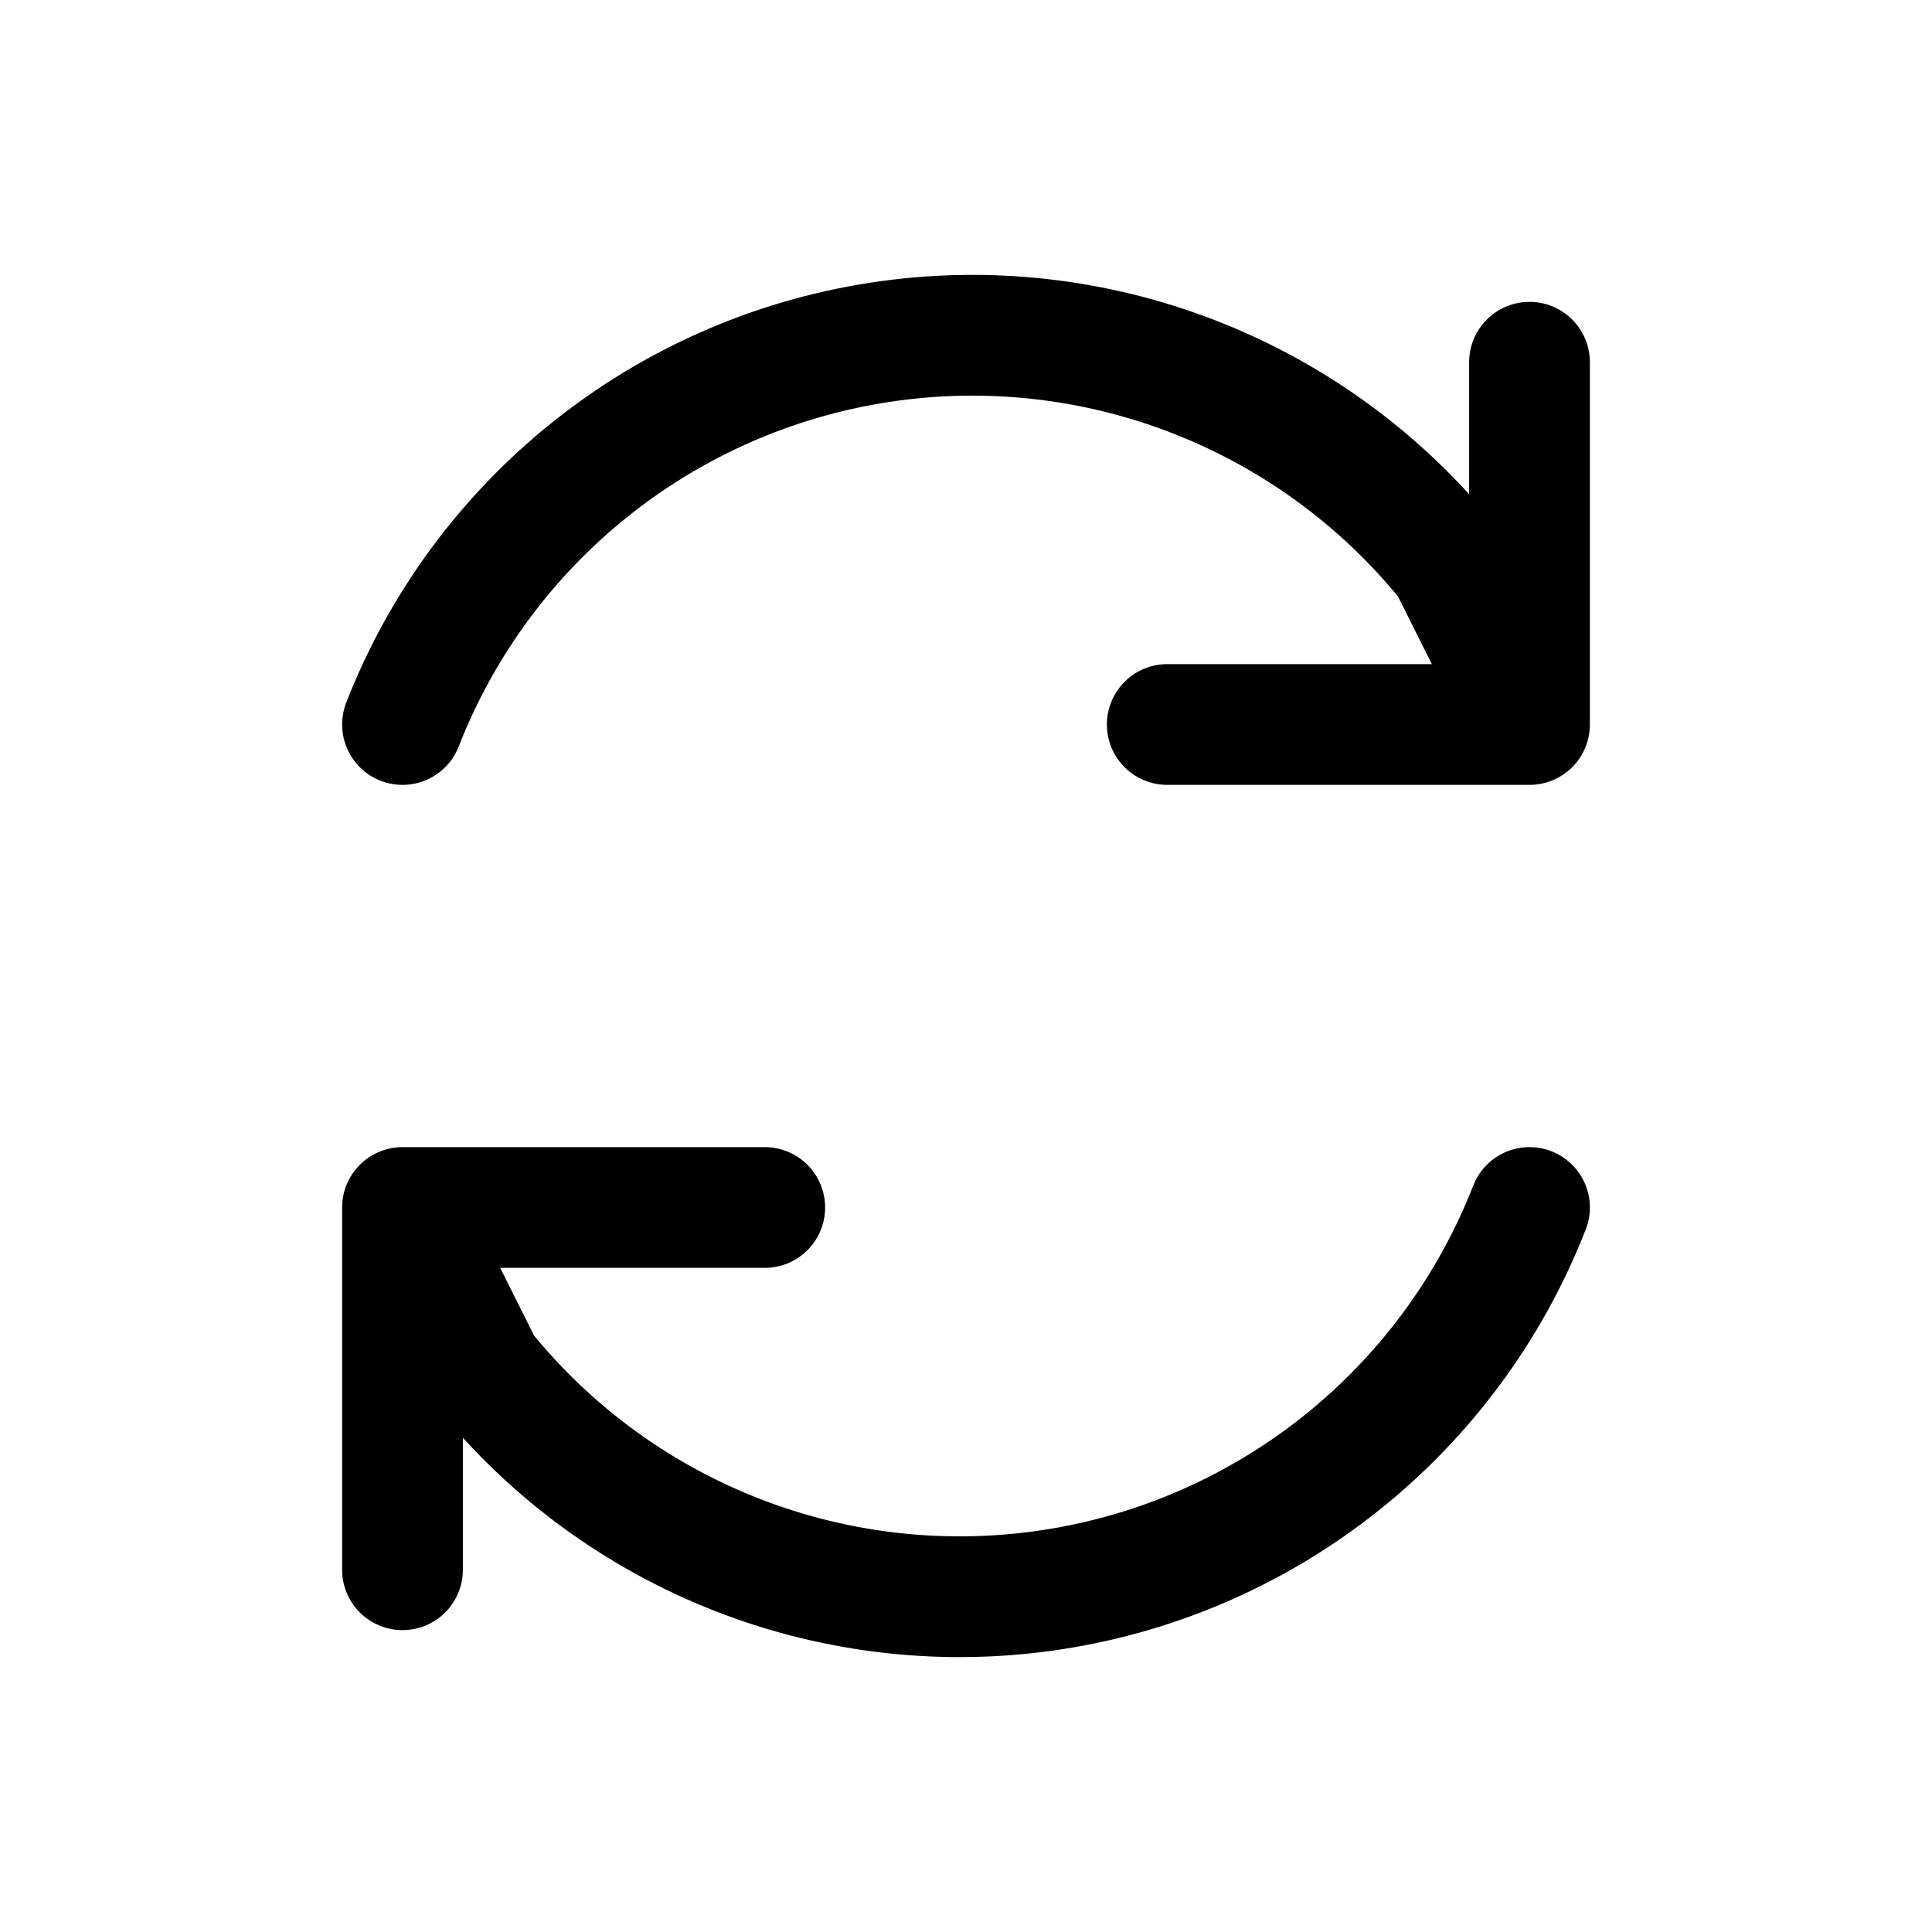
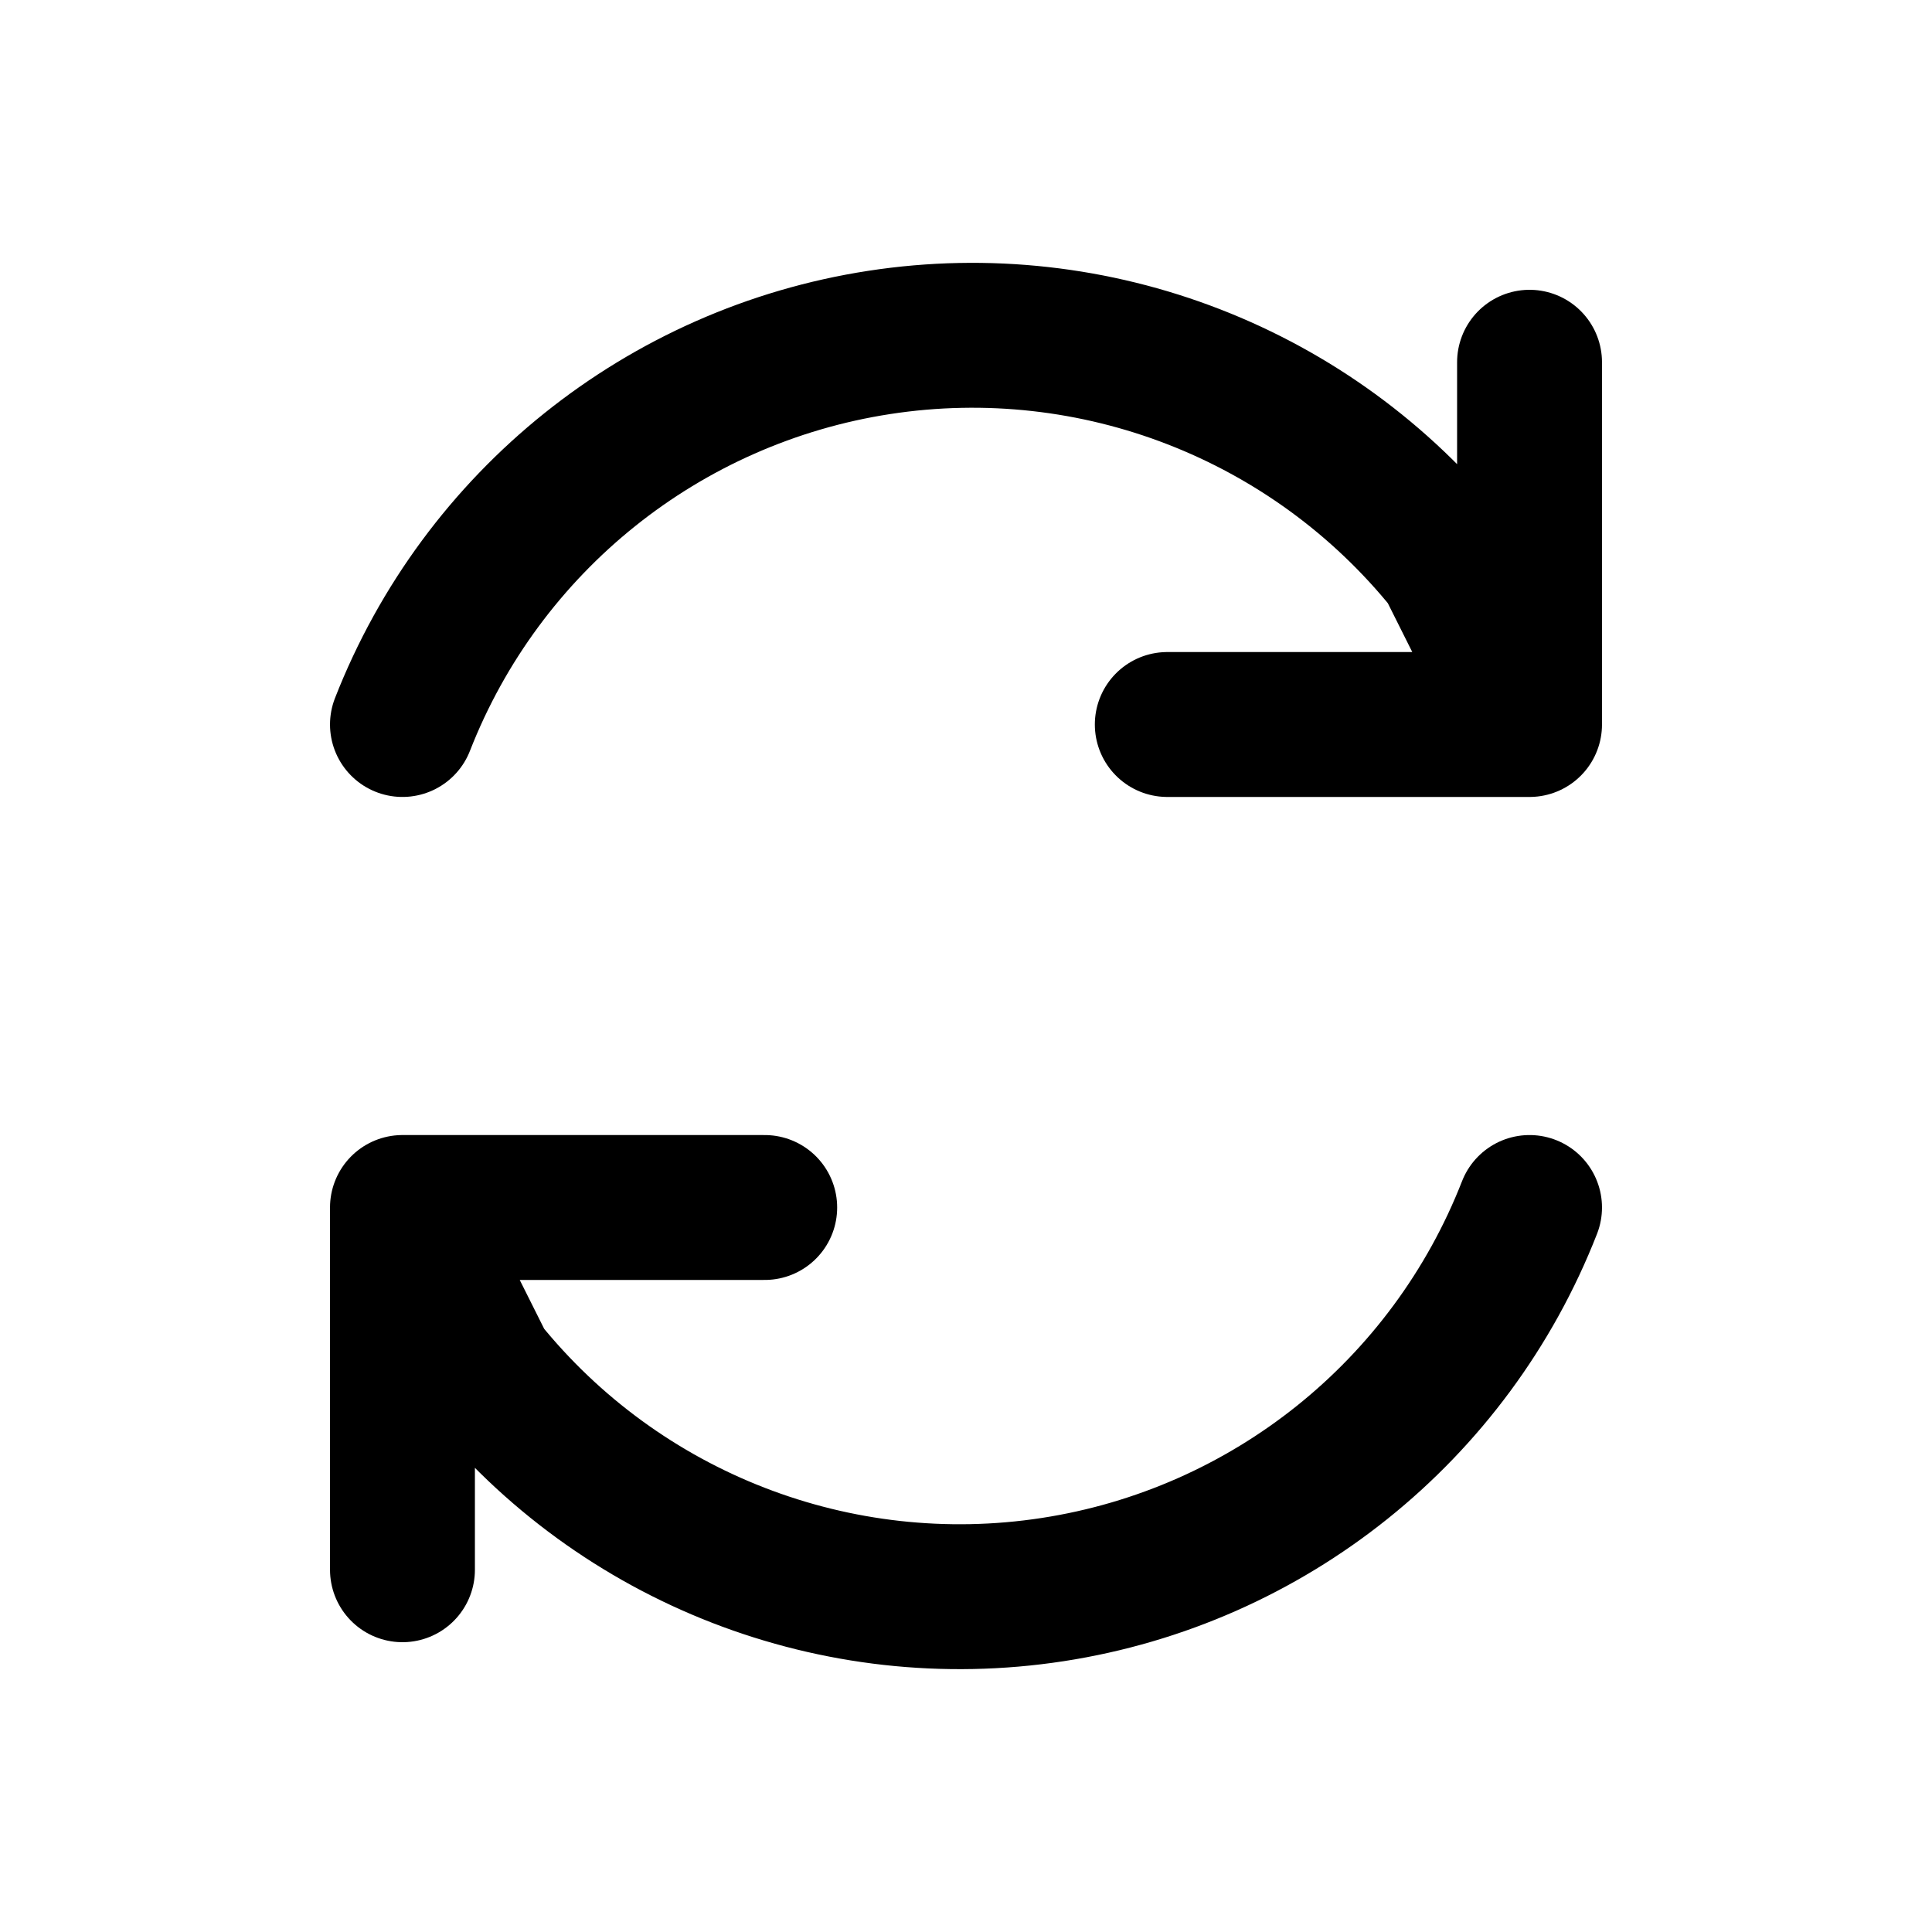
- <svg xmlns="http://www.w3.org/2000/svg" viewBox="0 0 24 24" fill="none" stroke="currentColor" stroke-width="1.5" stroke-linecap="round" stroke-linejoin="round">
-   <path d="M19 4.5V9h-4.5M5 19.5V15h4.5M5 9a7.6 7.6 0 0 1 13-2l1 2M19 15a7.6 7.6 0 0 1-13 2l-1-2" />
+ <svg xmlns="http://www.w3.org/2000/svg" viewBox="0 0 16 16" fill="none" stroke="#000" stroke-width="1.2" stroke-linecap="round" stroke-linejoin="round">
+   <path d="M12.667 3V6h-3M3.333 13v-3h3M3.333 6a5.067 5.067 0 0 1 8.667-1.333L12.667 6M12.667 10A5.067 5.067 0 0 1 4 11.333L3.333 10" />
</svg>
